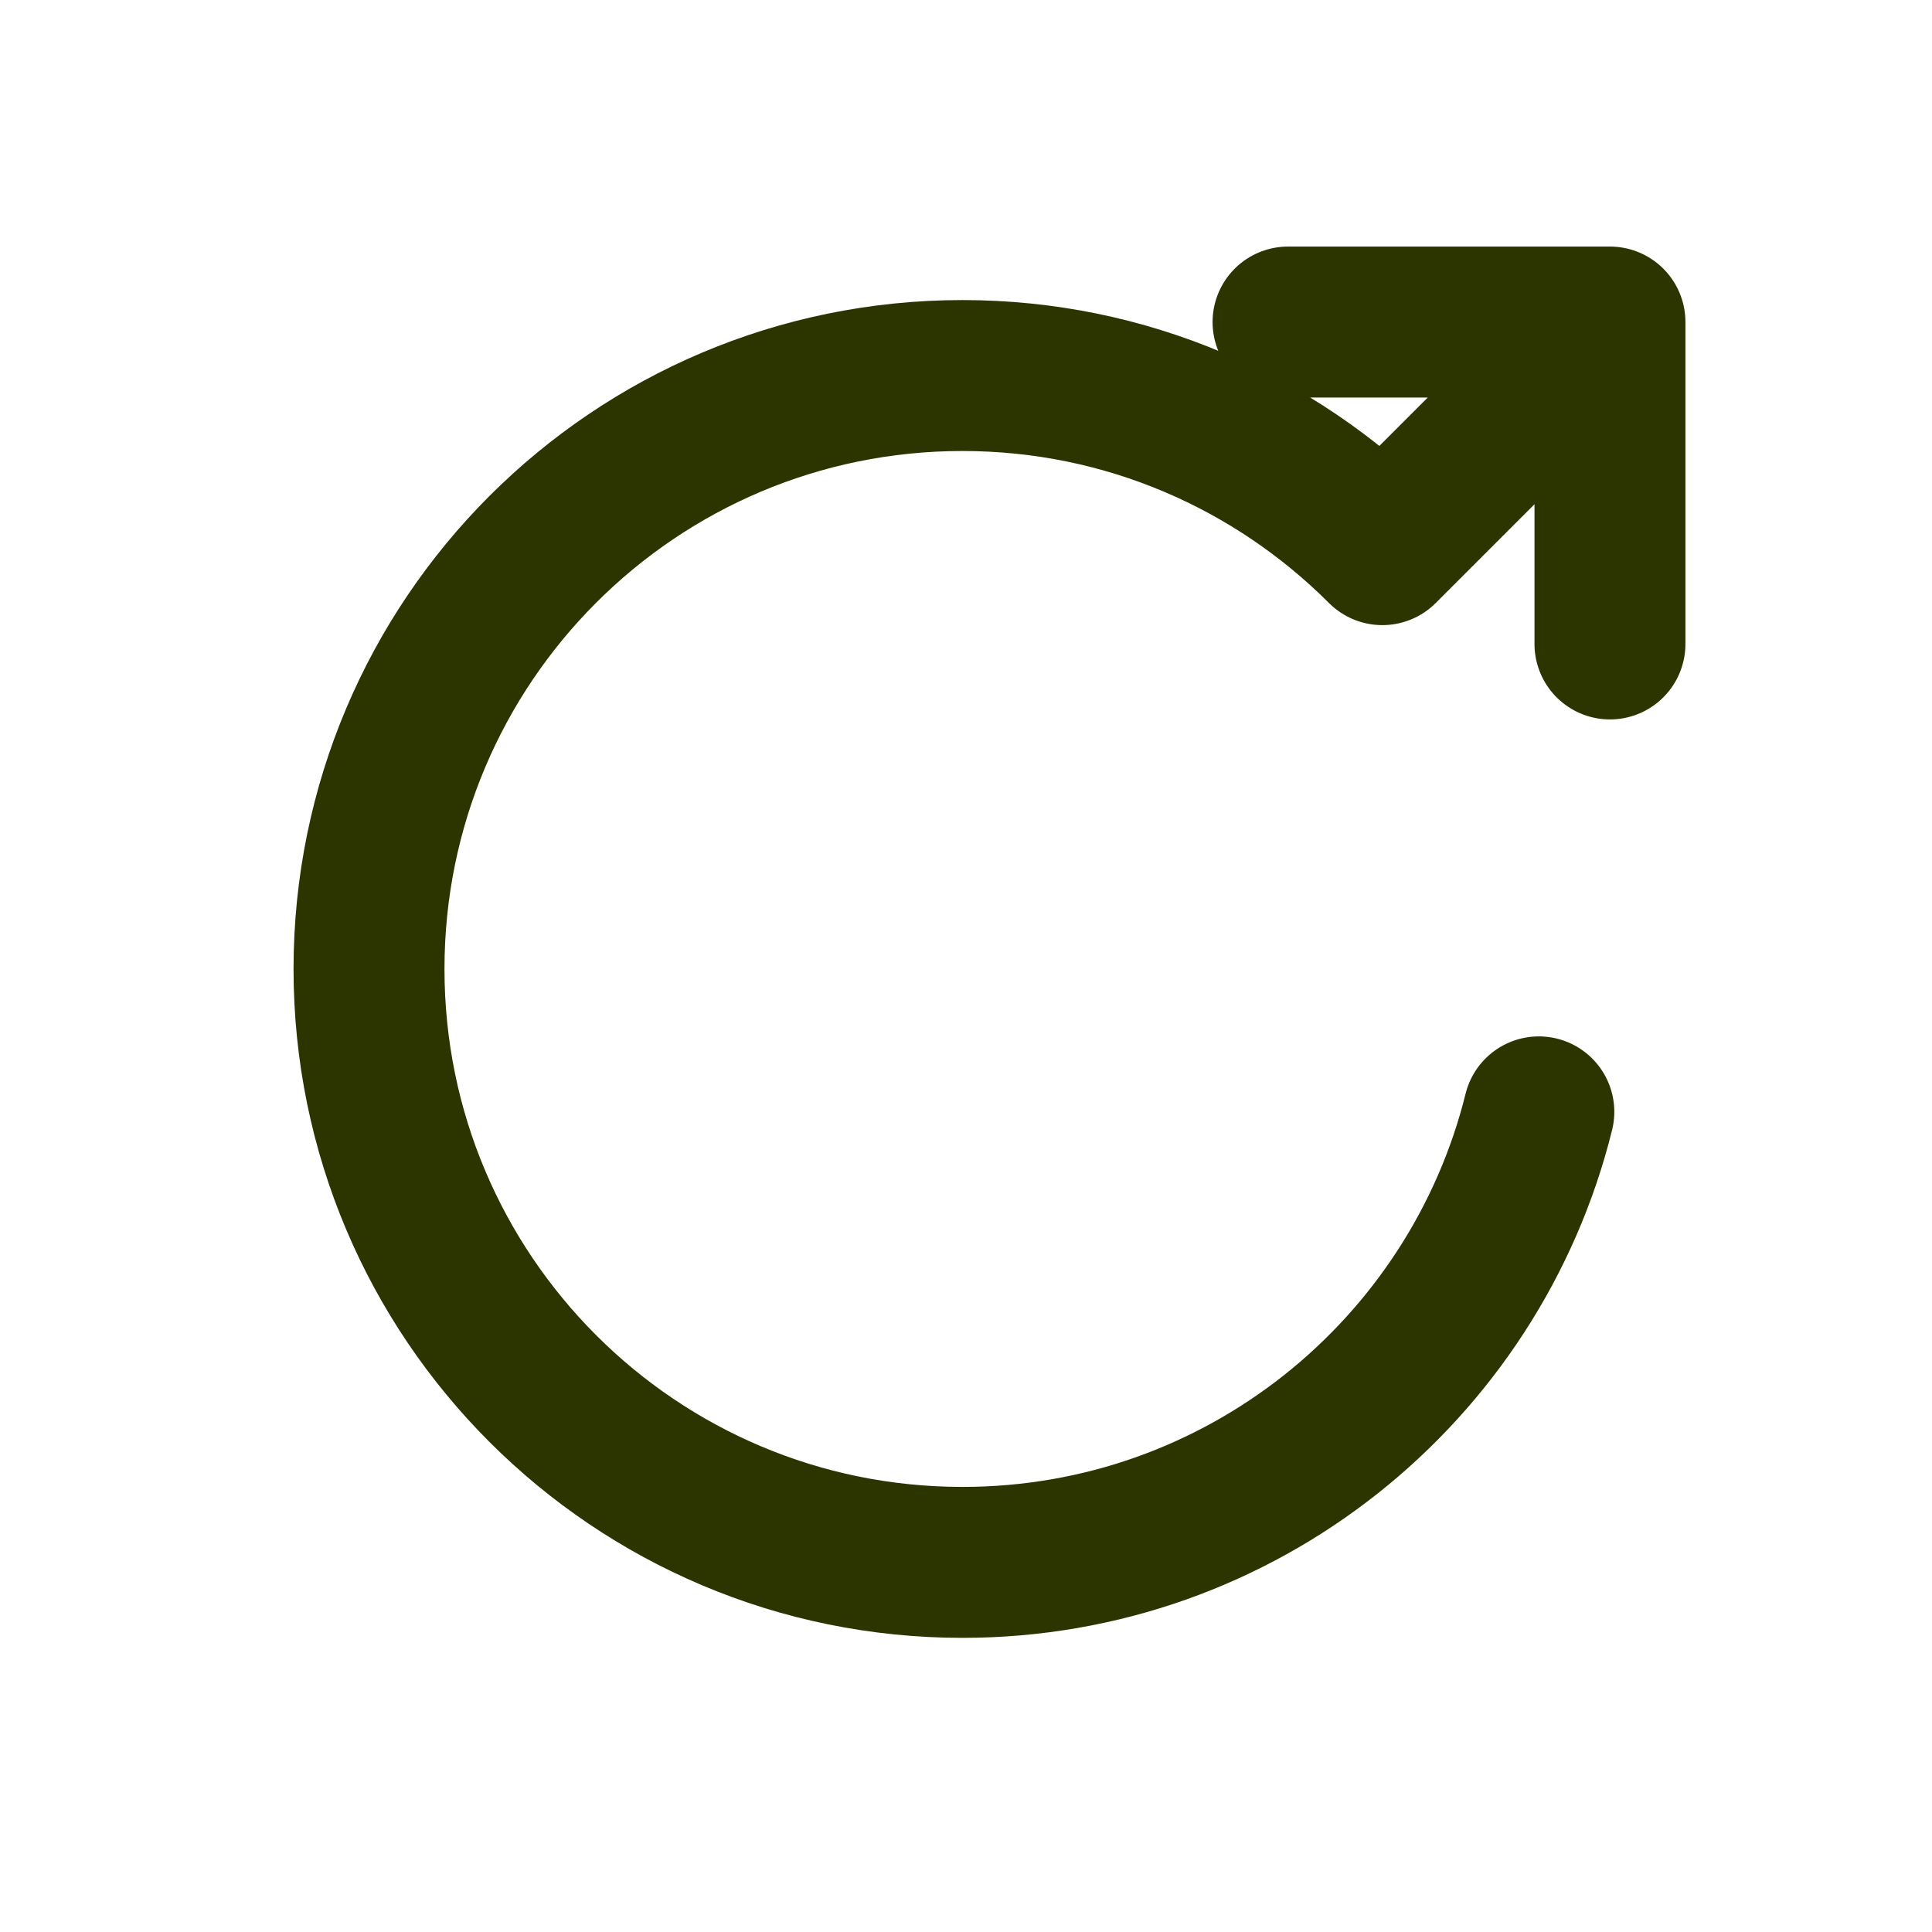
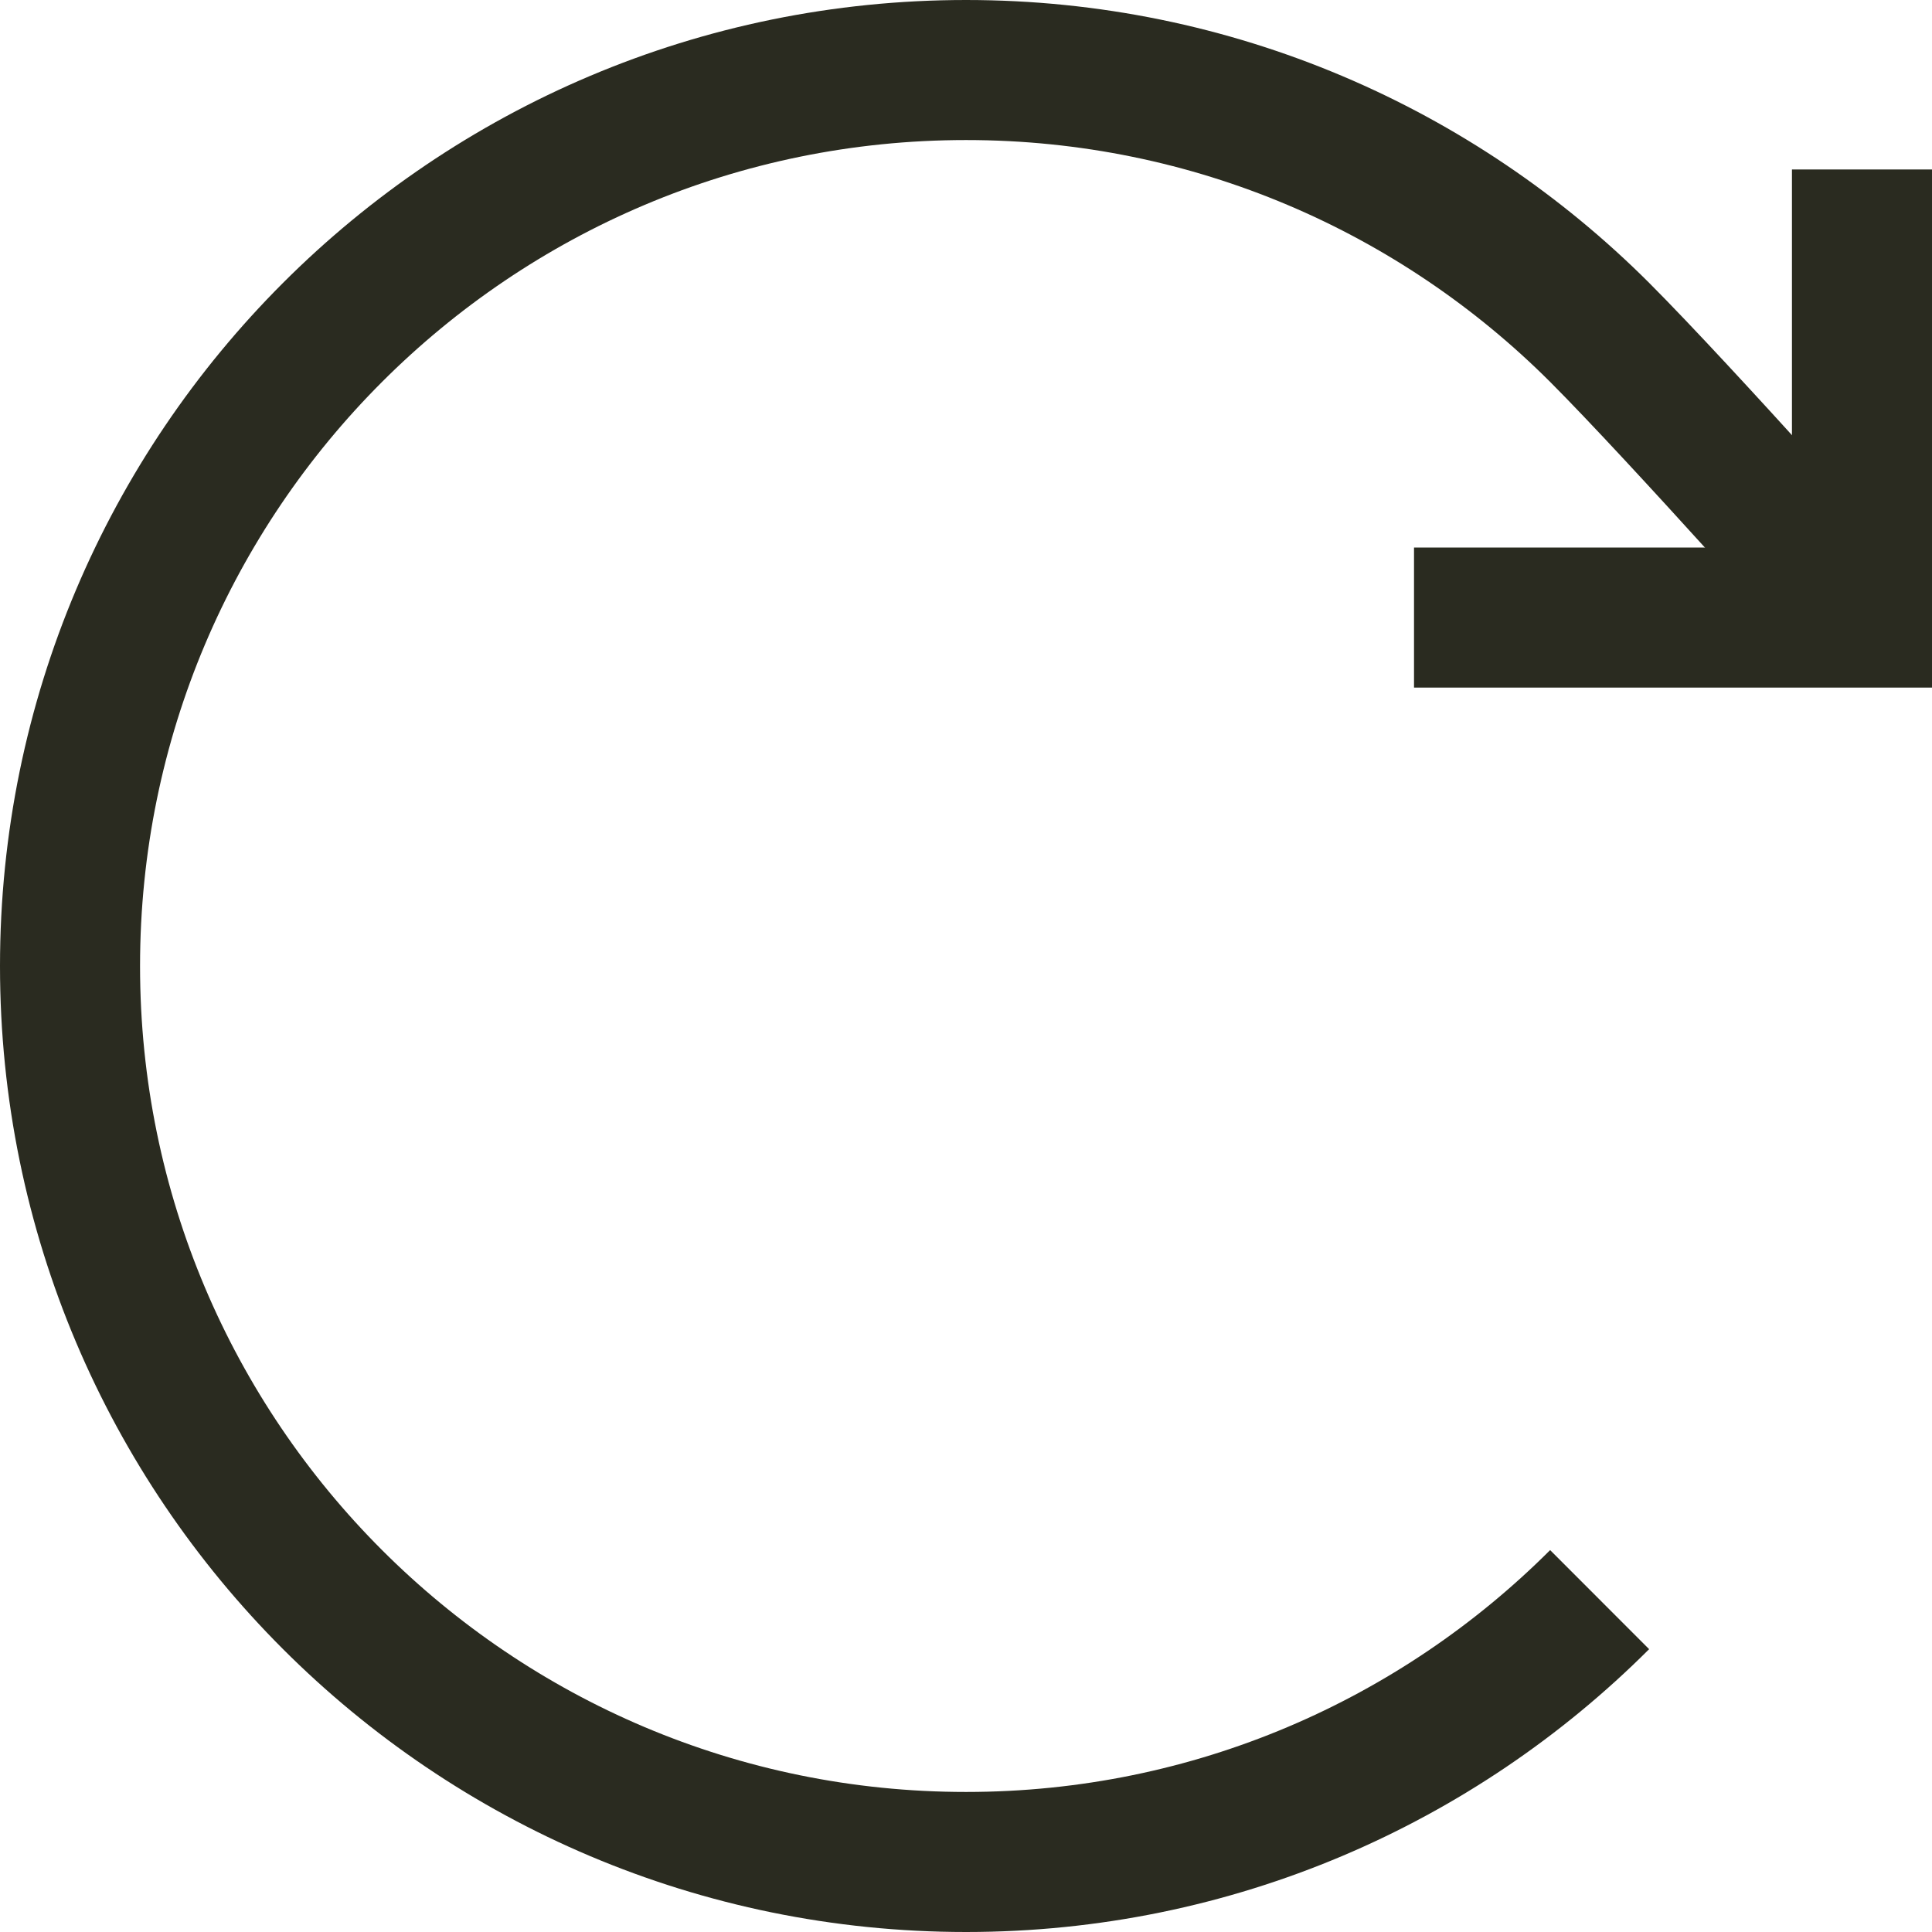
- <svg xmlns="http://www.w3.org/2000/svg" width="16" height="16" viewBox="0 0 16 16" fill="none">
-   <path d="M13.333 5.333V2.667M13.333 2.667H10.667M13.333 2.667L11.448 4.552C10.557 3.661 9.328 3.11 7.971 3.11C5.256 3.11 3.056 5.31 3.056 8.025C3.056 10.739 5.256 12.939 7.971 12.939C10.277 12.939 12.213 11.351 12.744 9.208" stroke="#2C3400" stroke-width="1.25" stroke-linecap="round" stroke-linejoin="round" />
+ <svg xmlns="http://www.w3.org/2000/svg" preserveAspectRatio="none" overflow="visible" style="display: block;" width="14.375" height="14.375" viewBox="0 0 14.375 14.375" fill="none">
+   <g id="Group 4">
+     <path id="Vector" d="M11.902 11.902C10.695 13.108 9.028 13.854 7.188 13.854C3.506 13.854 0.521 10.869 0.521 7.188C0.521 3.506 3.506 0.521 7.188 0.521C9.028 0.521 10.695 1.267 11.902 2.473C12.516 3.088 13.854 4.595 13.854 4.595" stroke="#2A2B20" stroke-width="1.042" />
+     <path id="Vector_2" d="M13.854 1.261V4.595H10.521" stroke="#2A2B20" stroke-width="1.042" />
+   </g>
</svg>
